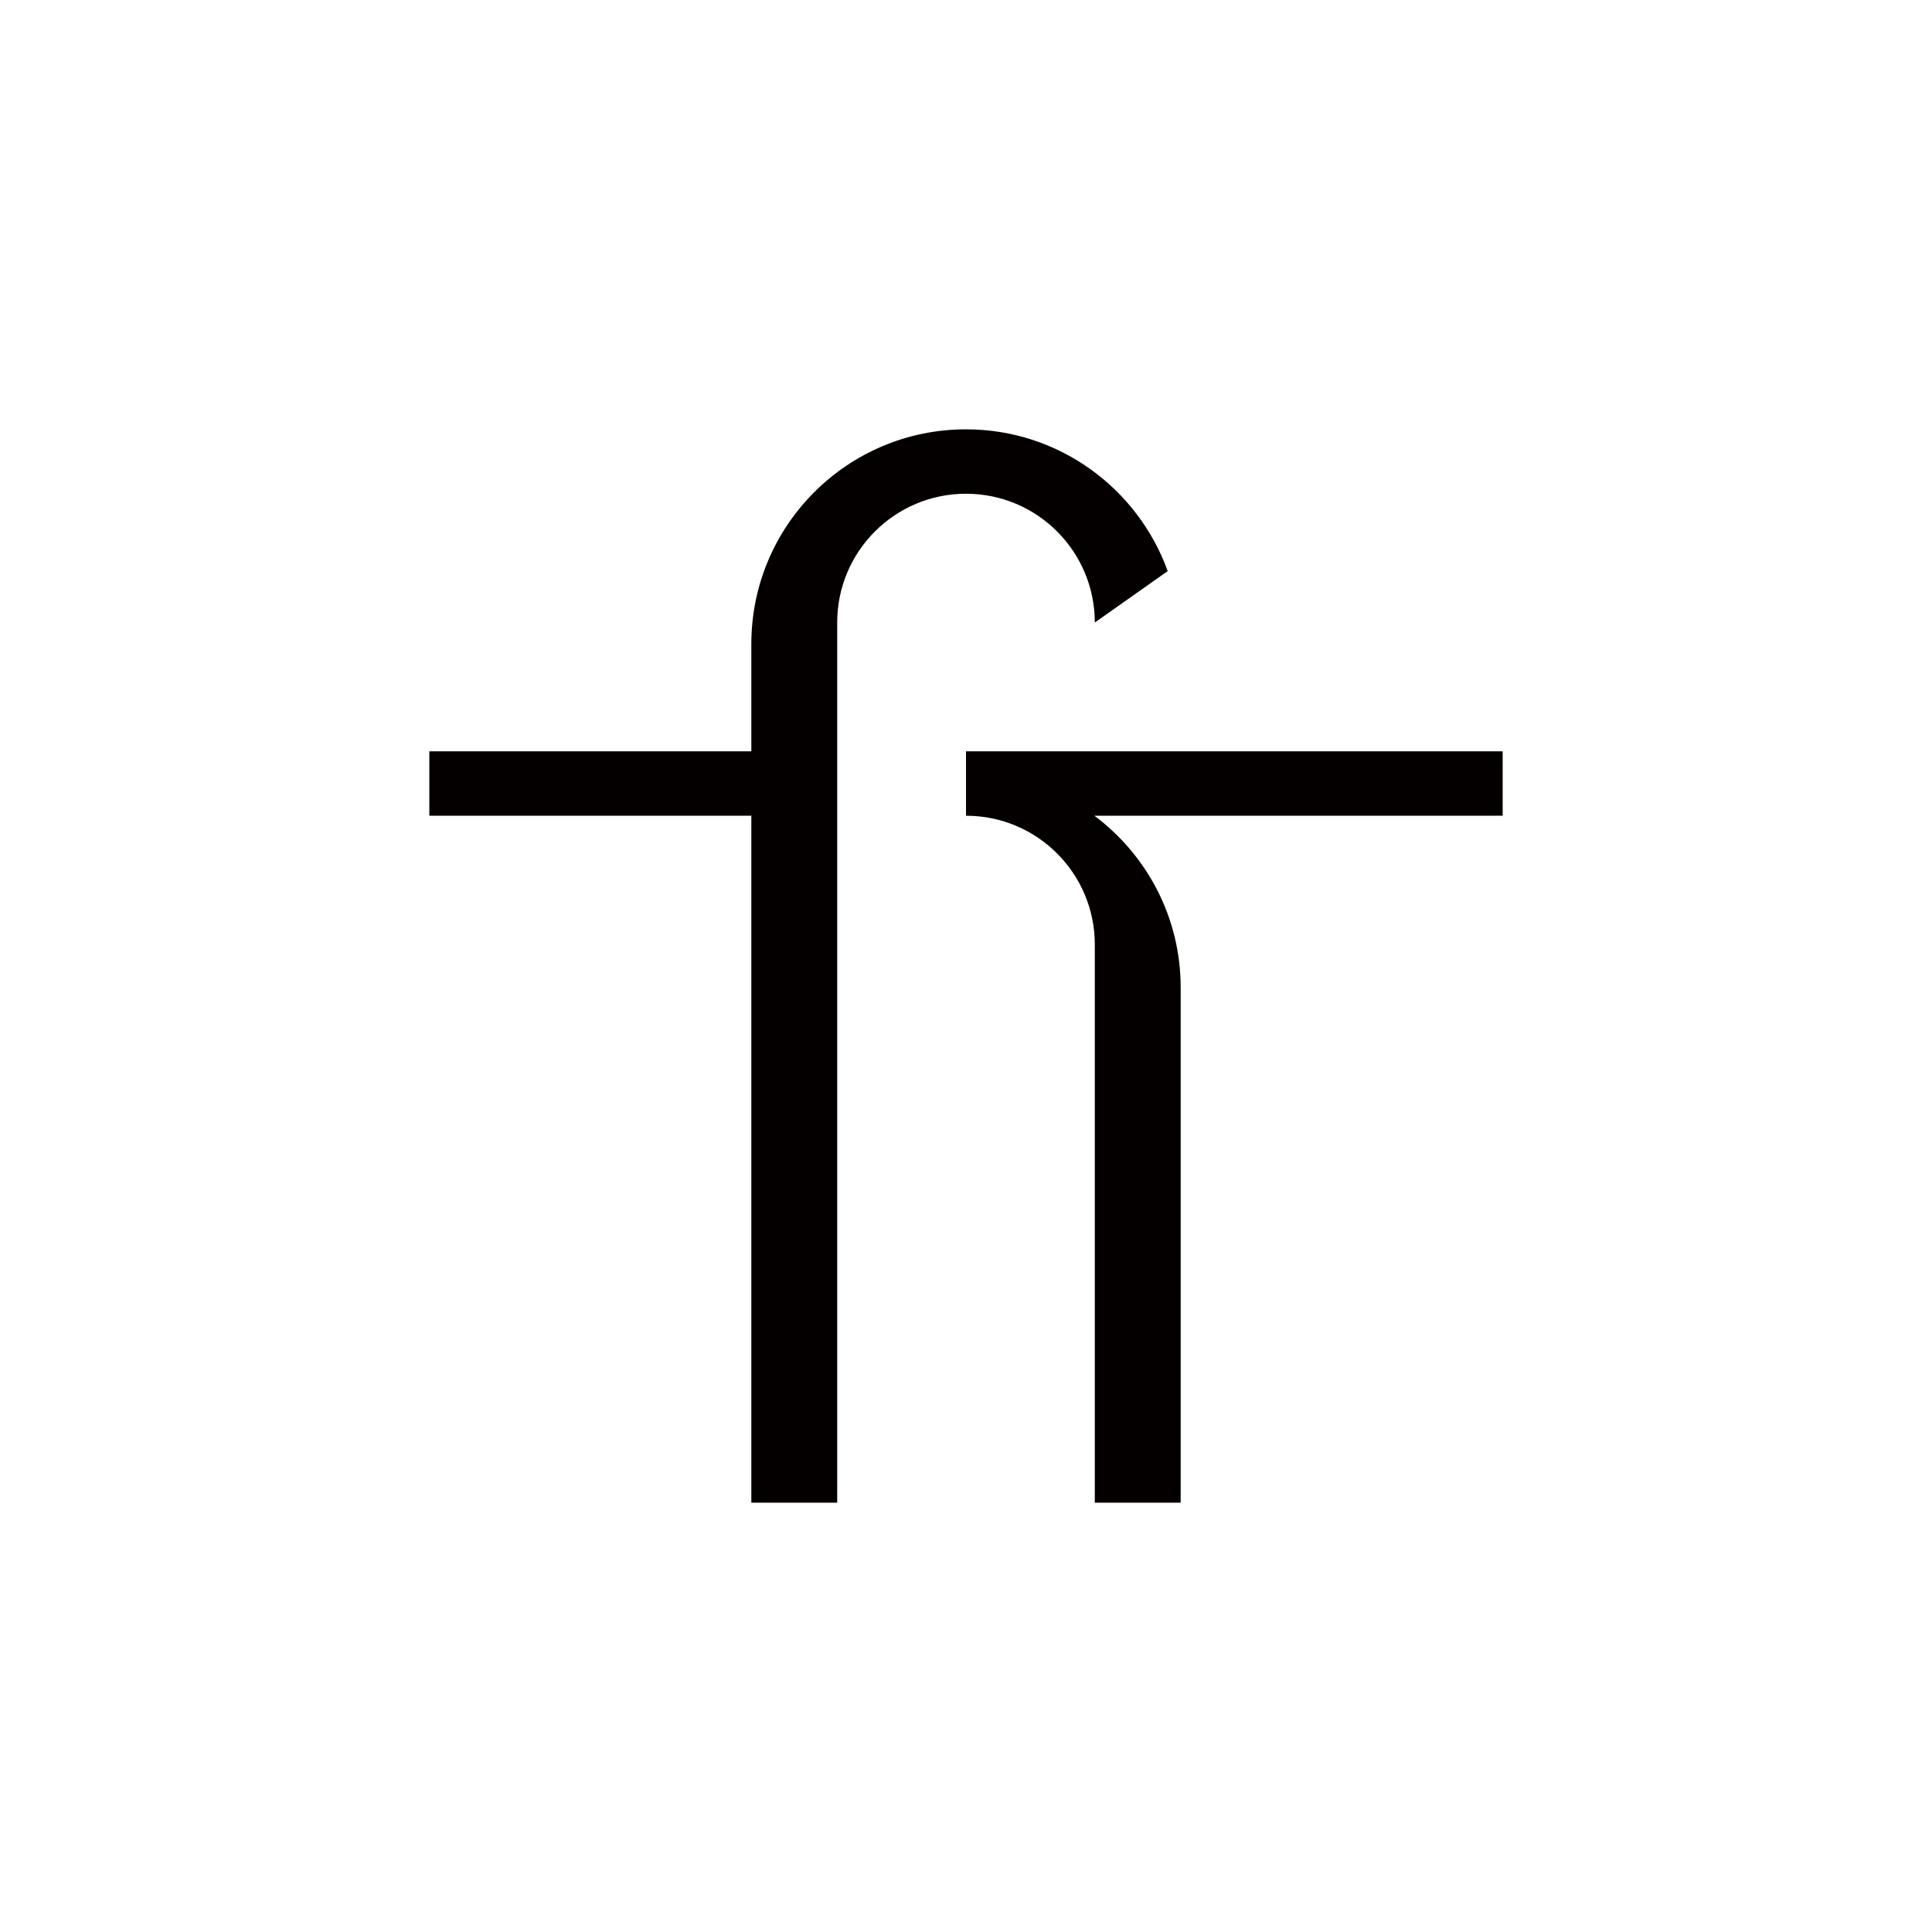
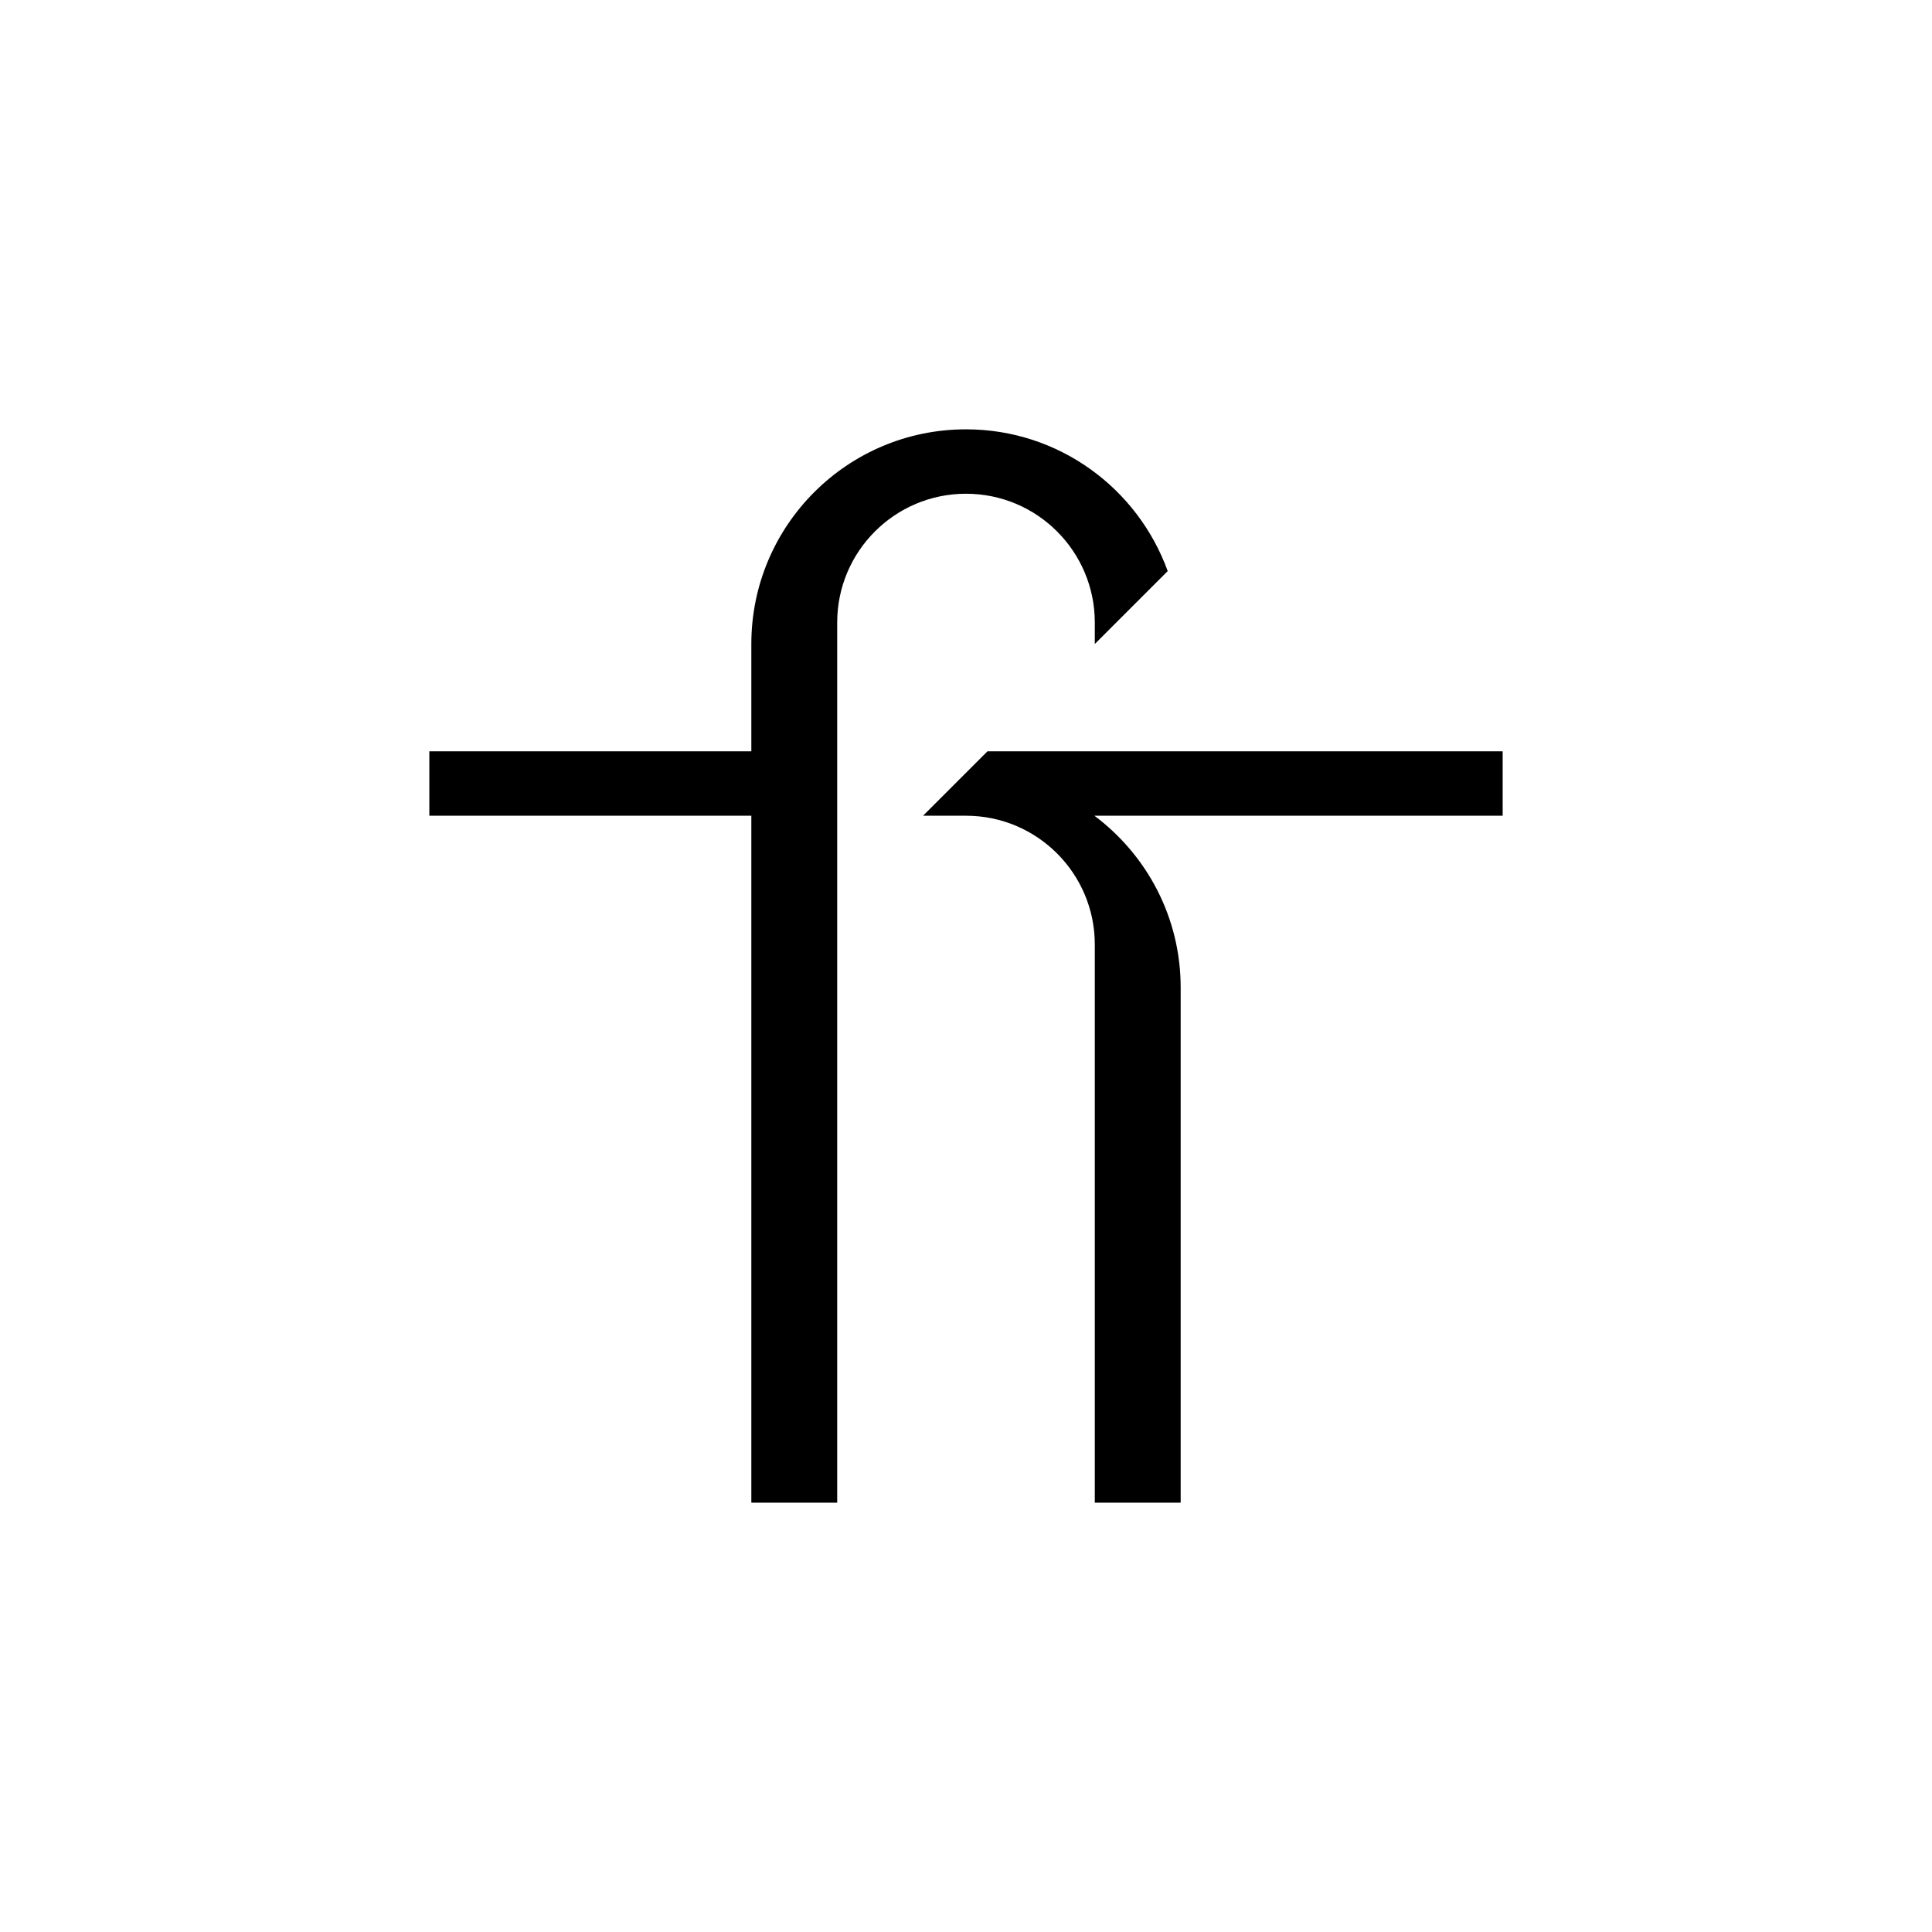
<svg xmlns="http://www.w3.org/2000/svg" version="1.1" id="圖層_1" x="0px" y="0px" width="90px" height="90px" viewBox="0 0 90 90" enable-background="new 0 0 90 90" xml:space="preserve">
  <g>
    <g>
-       <path fill="#040000" d="M45,35h25v3H50.982C53.417,39.824,55,42.723,55,46v24h-4V44c0-3.314-2.686-6-6-6V35z" />
-       <path fill="#040000" d="M54.396,26.604C53.004,22.755,49.329,20,45,20c-5.523,0-10,4.477-10,10v5H20v3h15v32h4V29    c0-3.314,2.686-6,6-6s6,2.686,6,6L54.396,26.604z" />
+       <path d="M46,35h24v3H50.982C53.417,39.824,55,42.723,55,46v24h-4V44c0-3.314-2.686-6-6-6h-2L46,35z" />
+       <path d="M54.396,26.604C53.004,22.755,49.329,20,45,20c-5.523,0-10,4.477-10,10v5H20v3h15v32h4V29c0-3.314,2.686-6,6-6    s6,2.686,6,6v1L54.396,26.604z" />
    </g>
  </g>
</svg>
